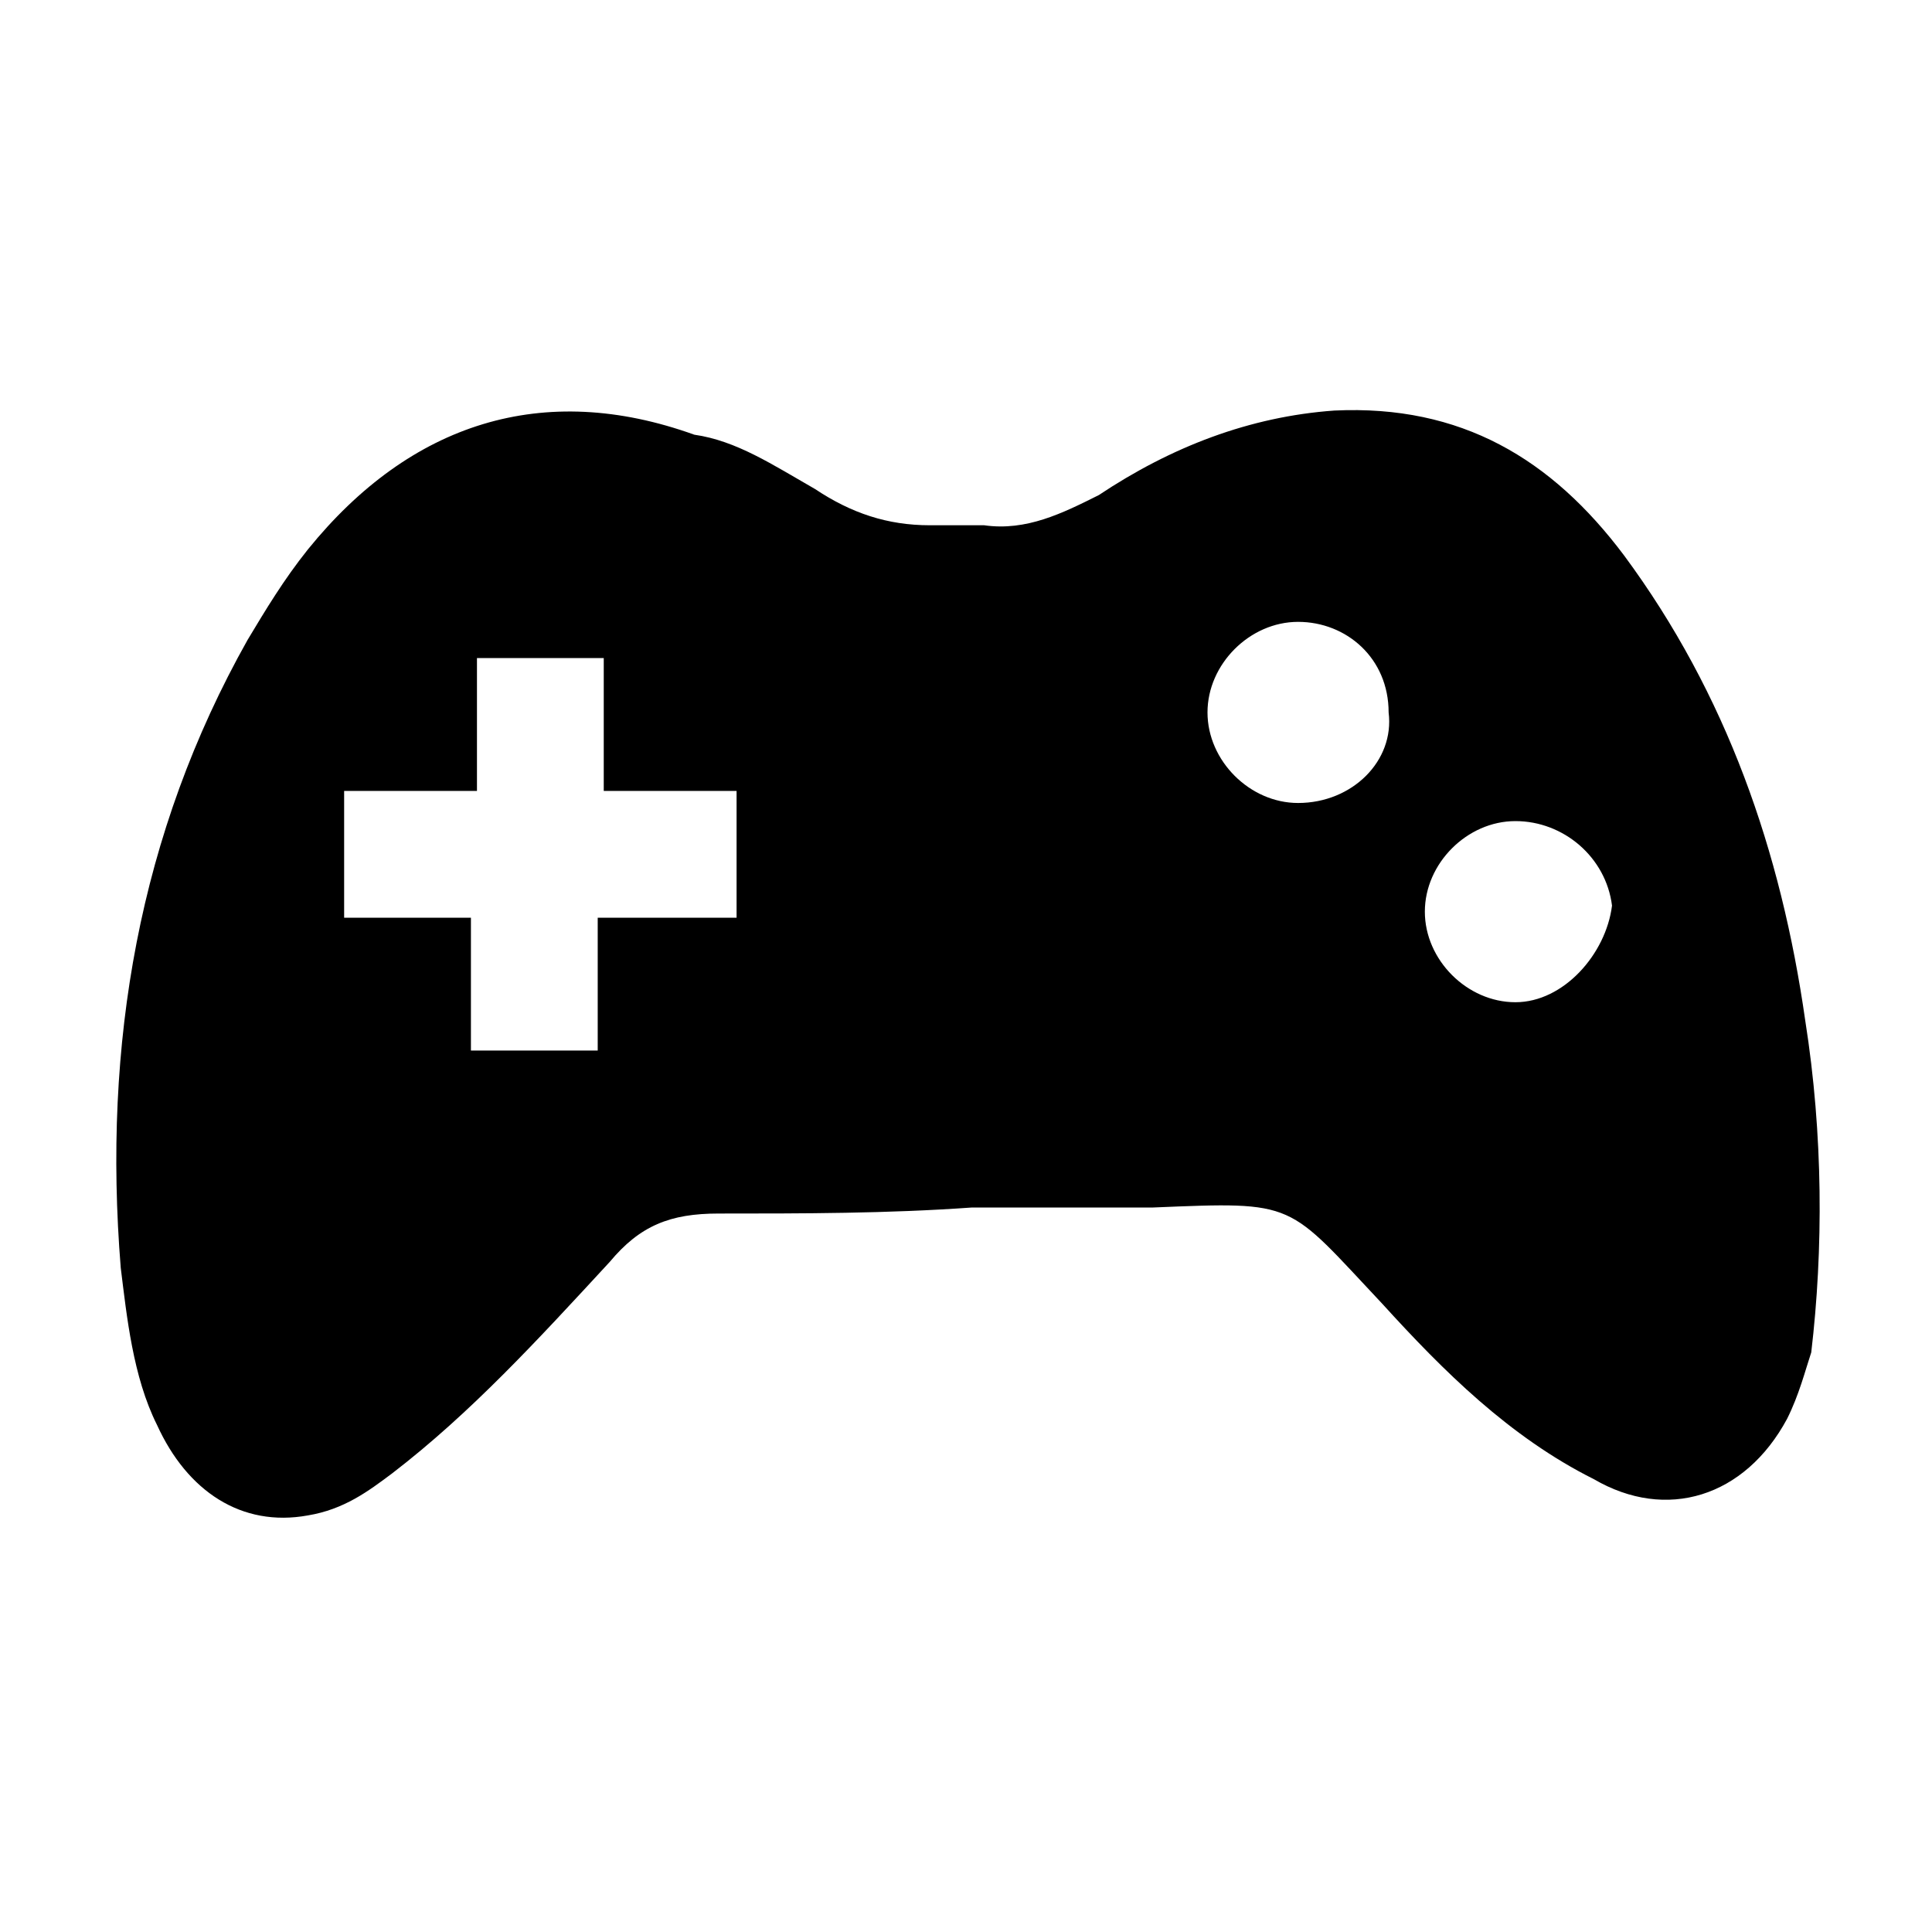
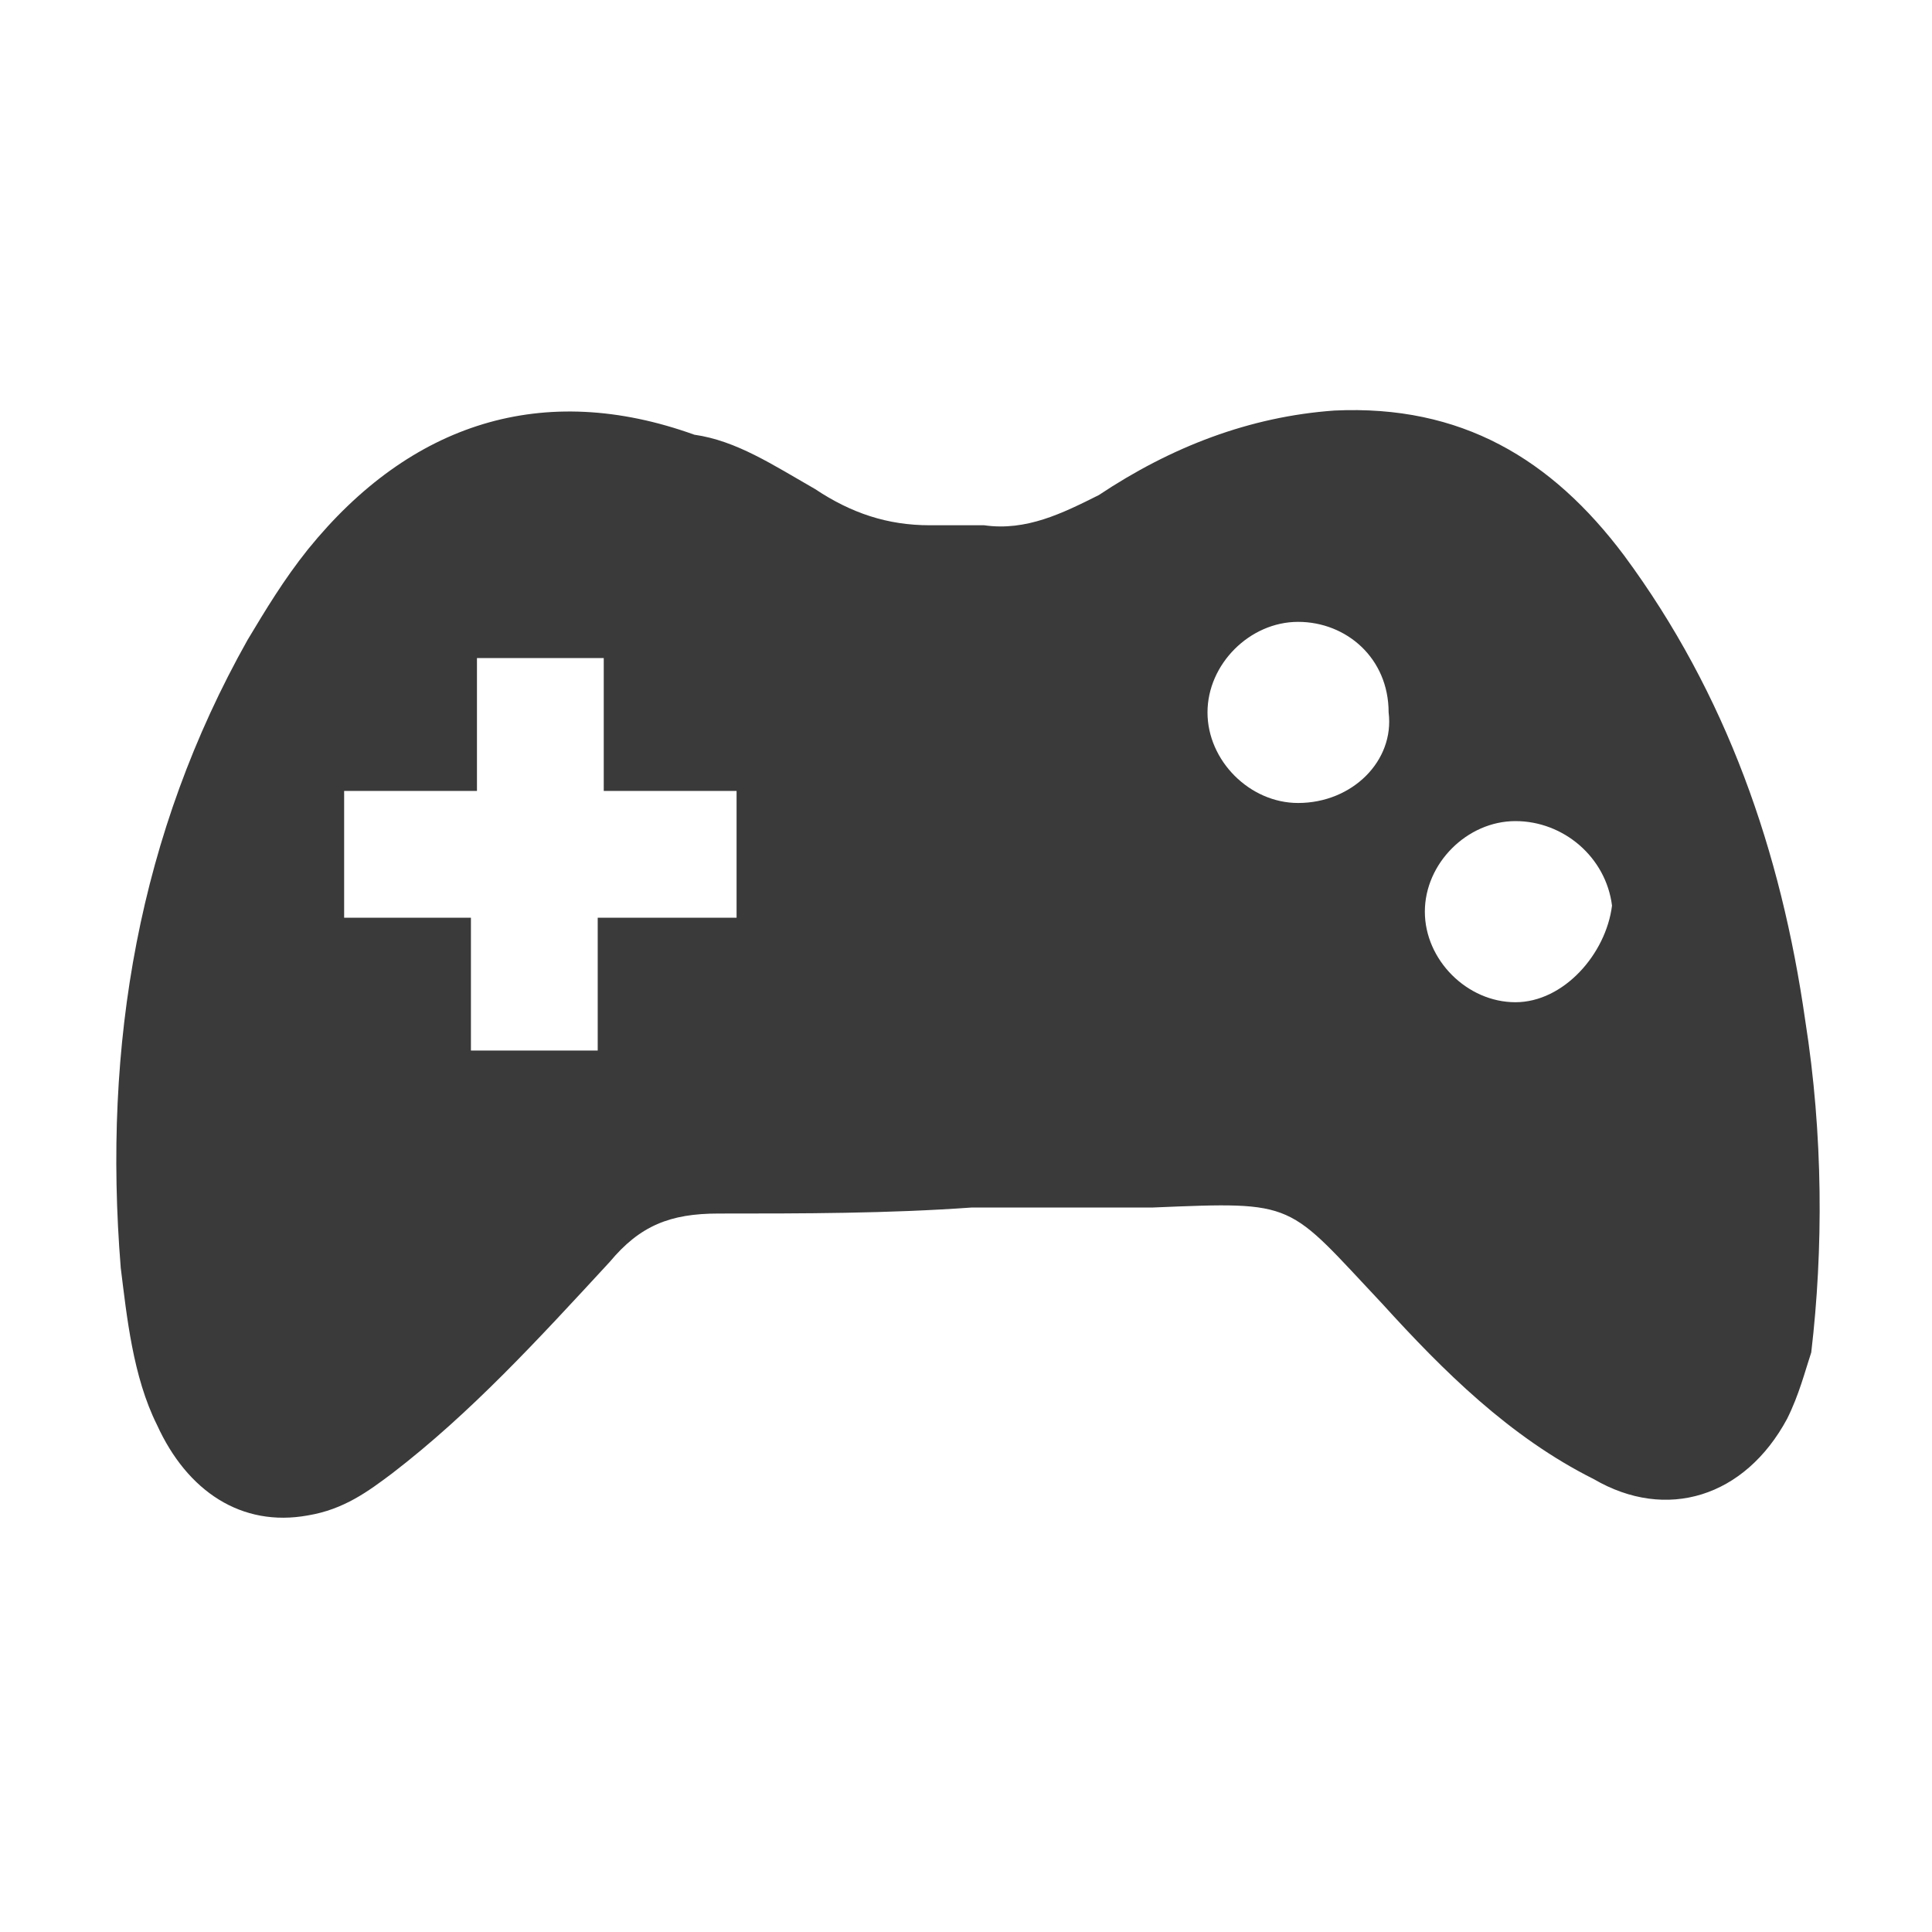
<svg xmlns="http://www.w3.org/2000/svg" version="1.0" x="0px" y="0px" viewBox="-1 -1 32 32" style="enable-background:new -1 -1 32 32;" xml:space="preserve">
-   <path style="fill:# 000;" d="M28.9 15.9c-0.4-2.8-1.3-5.4-3-7.7c-1.2-1.6-2.7-2.5-4.8-2.4c-1.4 0.1-2.7 0.6-3.9 1.4 c-0.6 0.3-1.2 0.6-1.9 0.5c-0.3 0-0.6 0-0.9 0c-0.7 0-1.3-0.2-1.9-0.6c-0.7-0.4-1.3-0.8-2-0.9C8 5.3 5.8 6 4.1 8.1 c-0.4 0.5-0.7 1-1 1.5C1.3 12.8 0.7 16.3 1 20c0.1 0.8 0.2 1.8 0.6 2.6c0.5 1.1 1.4 1.7 2.5 1.5c0.6-0.1 1-0.4 1.4-0.7 c1.3-1 2.4-2.2 3.6-3.5c0.5-0.6 1-0.8 1.8-0.8c1.4 0 2.8 0 4.2-0.1c1 0 2 0 3 0c2.4-0.1 2.2-0.1 3.8 1.6c1 1.1 2.1 2.2 3.5 2.9 c1.2 0.7 2.5 0.3 3.2-1c0.2-0.4 0.3-0.8 0.4-1.1C29.2 19.7 29.2 17.8 28.9 15.9z M11.2 14.2H8.9v2.2H6.8v-2.2H4.7v-2.1h2.2V9.9H9 v2.2h2.2V14.2L11.2 14.2z M20.5 12.3c-0.8 0-1.5-0.7-1.5-1.5s0.7-1.5 1.5-1.5S22 9.9 22 10.8C22.1 11.6 21.4 12.3 20.5 12.3z M24.1 15.6c-0.8 0-1.5-0.7-1.5-1.5s0.7-1.5 1.5-1.5s1.5 0.6 1.6 1.4C25.6 14.8 24.9 15.6 24.1 15.6z" />
+   <path style="fill:#3A3A3A;" d="M28.9 15.9c-0.4-2.8-1.3-5.4-3-7.7c-1.2-1.6-2.7-2.5-4.8-2.4c-1.4 0.1-2.7 0.6-3.9 1.4 c-0.6 0.3-1.2 0.6-1.9 0.5c-0.3 0-0.6 0-0.9 0c-0.7 0-1.3-0.2-1.9-0.6c-0.7-0.4-1.3-0.8-2-0.9C8 5.3 5.8 6 4.1 8.1 c-0.4 0.5-0.7 1-1 1.5C1.3 12.8 0.7 16.3 1 20c0.1 0.8 0.2 1.8 0.6 2.6c0.5 1.1 1.4 1.7 2.5 1.5c0.6-0.1 1-0.4 1.4-0.7 c1.3-1 2.4-2.2 3.6-3.5c0.5-0.6 1-0.8 1.8-0.8c1.4 0 2.8 0 4.2-0.1c1 0 2 0 3 0c2.4-0.1 2.2-0.1 3.8 1.6c1 1.1 2.1 2.2 3.5 2.9 c1.2 0.7 2.5 0.3 3.2-1c0.2-0.4 0.3-0.8 0.4-1.1C29.2 19.7 29.2 17.8 28.9 15.9z M11.2 14.2H8.9v2.2H6.8v-2.2H4.7v-2.1h2.2V9.9H9 v2.2h2.2V14.2L11.2 14.2z M20.5 12.3c-0.8 0-1.5-0.7-1.5-1.5s0.7-1.5 1.5-1.5S22 9.9 22 10.8C22.1 11.6 21.4 12.3 20.5 12.3z M24.1 15.6c-0.8 0-1.5-0.7-1.5-1.5s0.7-1.5 1.5-1.5s1.5 0.6 1.6 1.4C25.6 14.8 24.9 15.6 24.1 15.6z" />
</svg>
